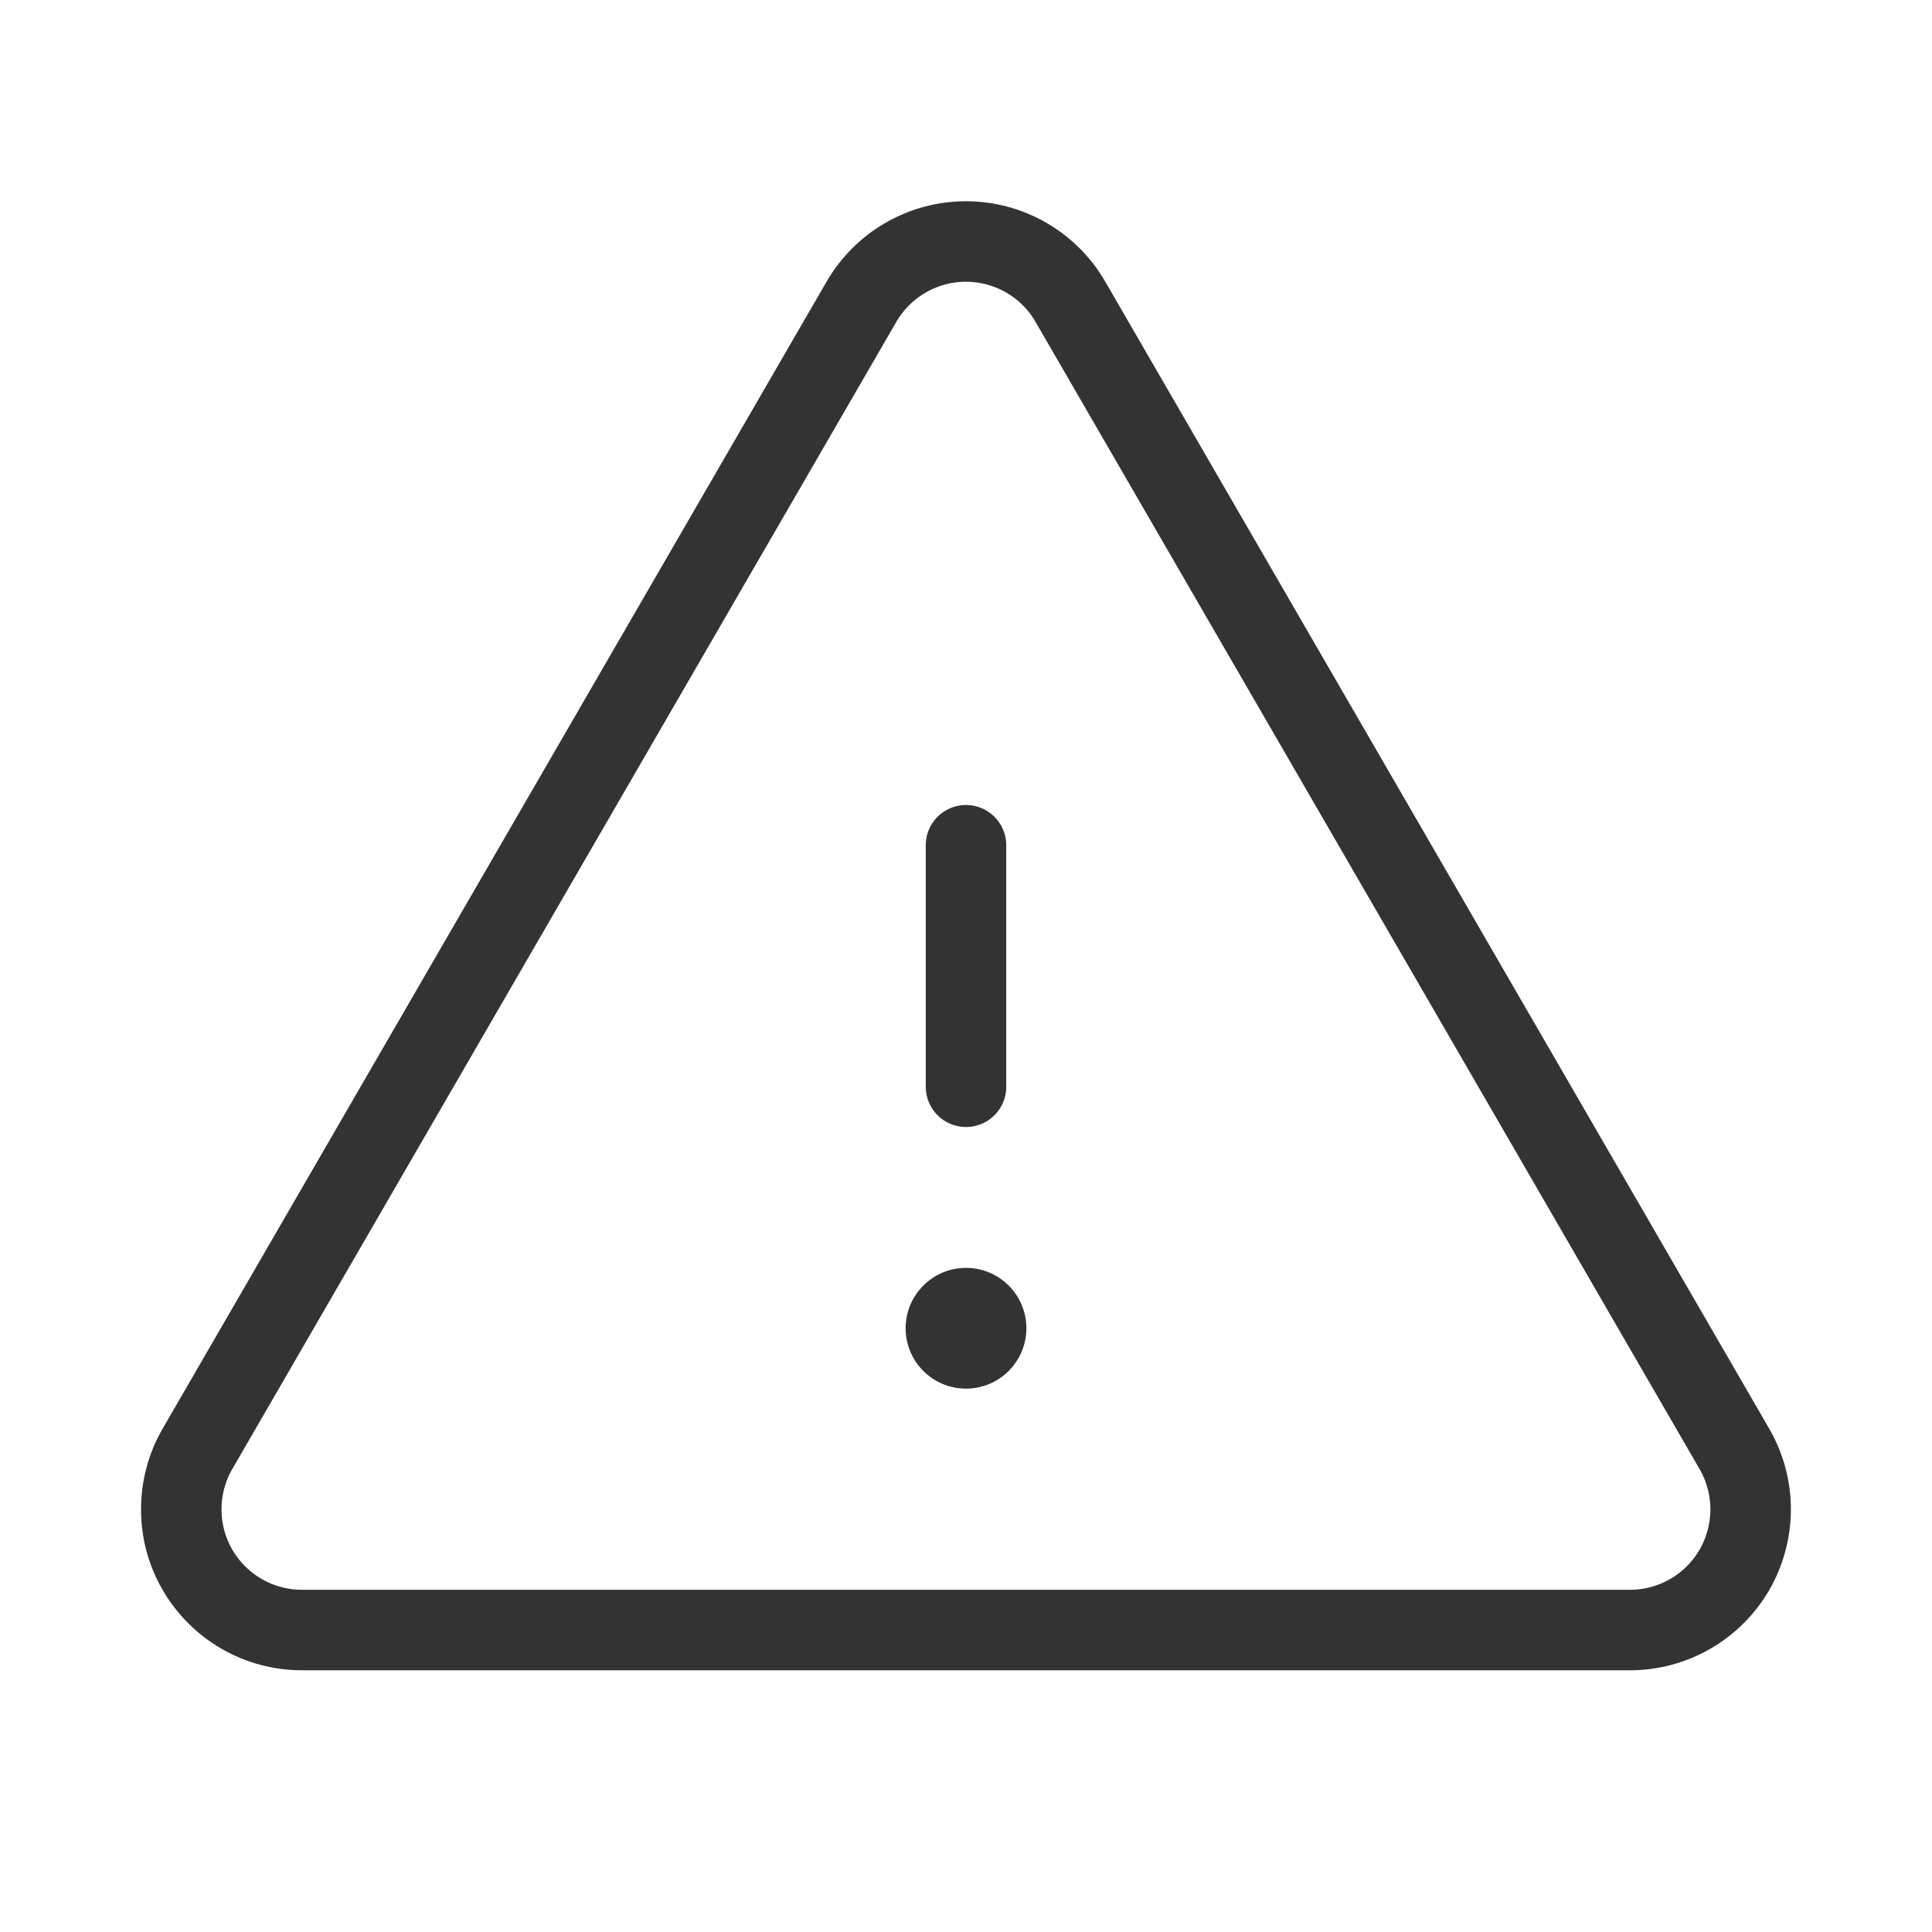
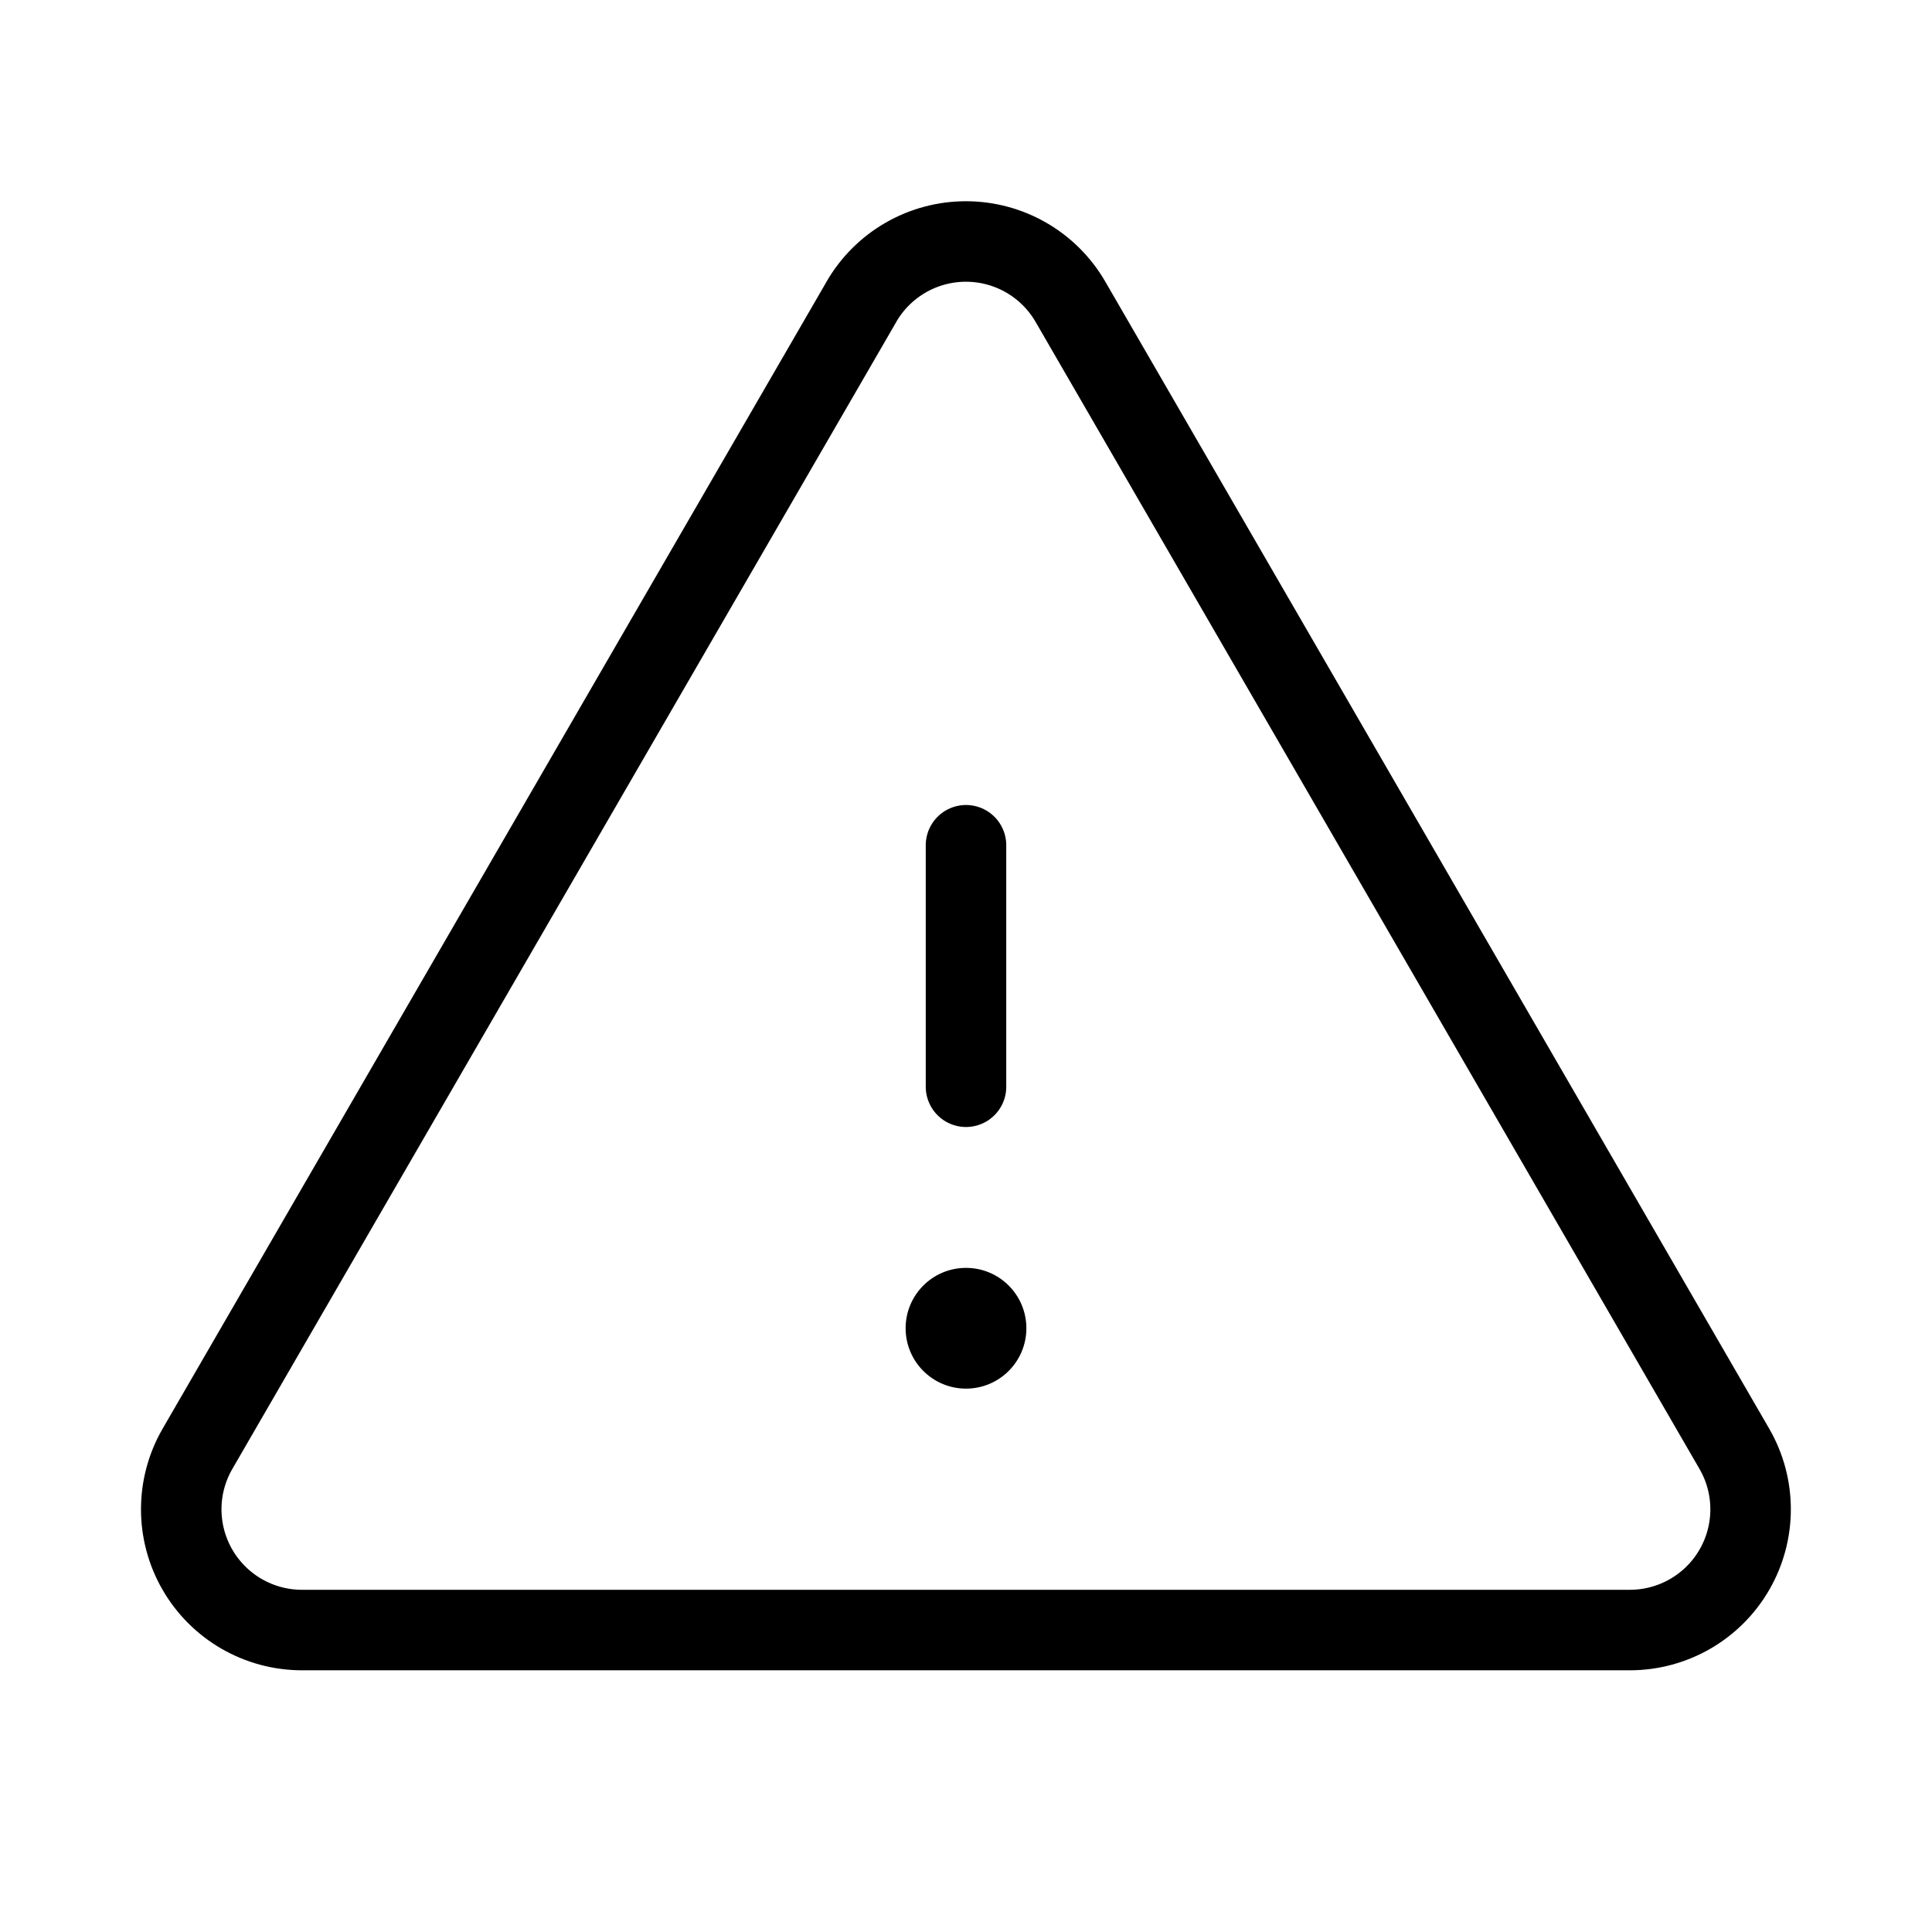
- <svg xmlns="http://www.w3.org/2000/svg" width="24" height="24" viewBox="0 0 24 24" fill="none">
-   <path d="M12 10.5V13.5" stroke="#333333" stroke-linecap="round" stroke-linejoin="round" />
-   <path d="M10.701 3.749L2.453 17.998C2.321 18.226 2.252 18.485 2.252 18.748C2.251 19.012 2.32 19.27 2.452 19.499C2.584 19.727 2.773 19.916 3.001 20.048C3.229 20.18 3.488 20.249 3.752 20.249H20.247C20.511 20.249 20.769 20.18 20.997 20.048C21.226 19.916 21.415 19.727 21.547 19.499C21.678 19.27 21.747 19.012 21.747 18.748C21.747 18.485 21.677 18.226 21.545 17.998L13.297 3.749C13.166 3.521 12.976 3.332 12.749 3.201C12.521 3.069 12.262 3 11.999 3C11.736 3 11.478 3.069 11.25 3.201C11.022 3.332 10.833 3.521 10.701 3.749V3.749Z" stroke="#333333" stroke-linecap="round" stroke-linejoin="round" />
-   <path d="M12 17.25C12.414 17.25 12.75 16.914 12.75 16.5C12.75 16.086 12.414 15.75 12 15.75C11.586 15.75 11.25 16.086 11.25 16.5C11.25 16.914 11.586 17.25 12 17.25Z" fill="#333333" />
+ <svg xmlns="http://www.w3.org/2000/svg" width="24" height="24" fill="none" viewBox="0 0 24 24">
+   <path stroke="currentColor" stroke-linecap="round" stroke-linejoin="round" d="M12 10.5v3M10.701 3.749 2.453 17.998a1.5 1.5 0 0 0 1.299 2.251h16.495a1.5 1.5 0 0 0 1.298-2.251l-8.248-14.25a1.5 1.5 0 0 0-2.596 0v0Z" />
+   <path fill="currentColor" d="M12 17.25a.75.75 0 1 0 0-1.5.75.75 0 0 0 0 1.5Z" />
</svg>
